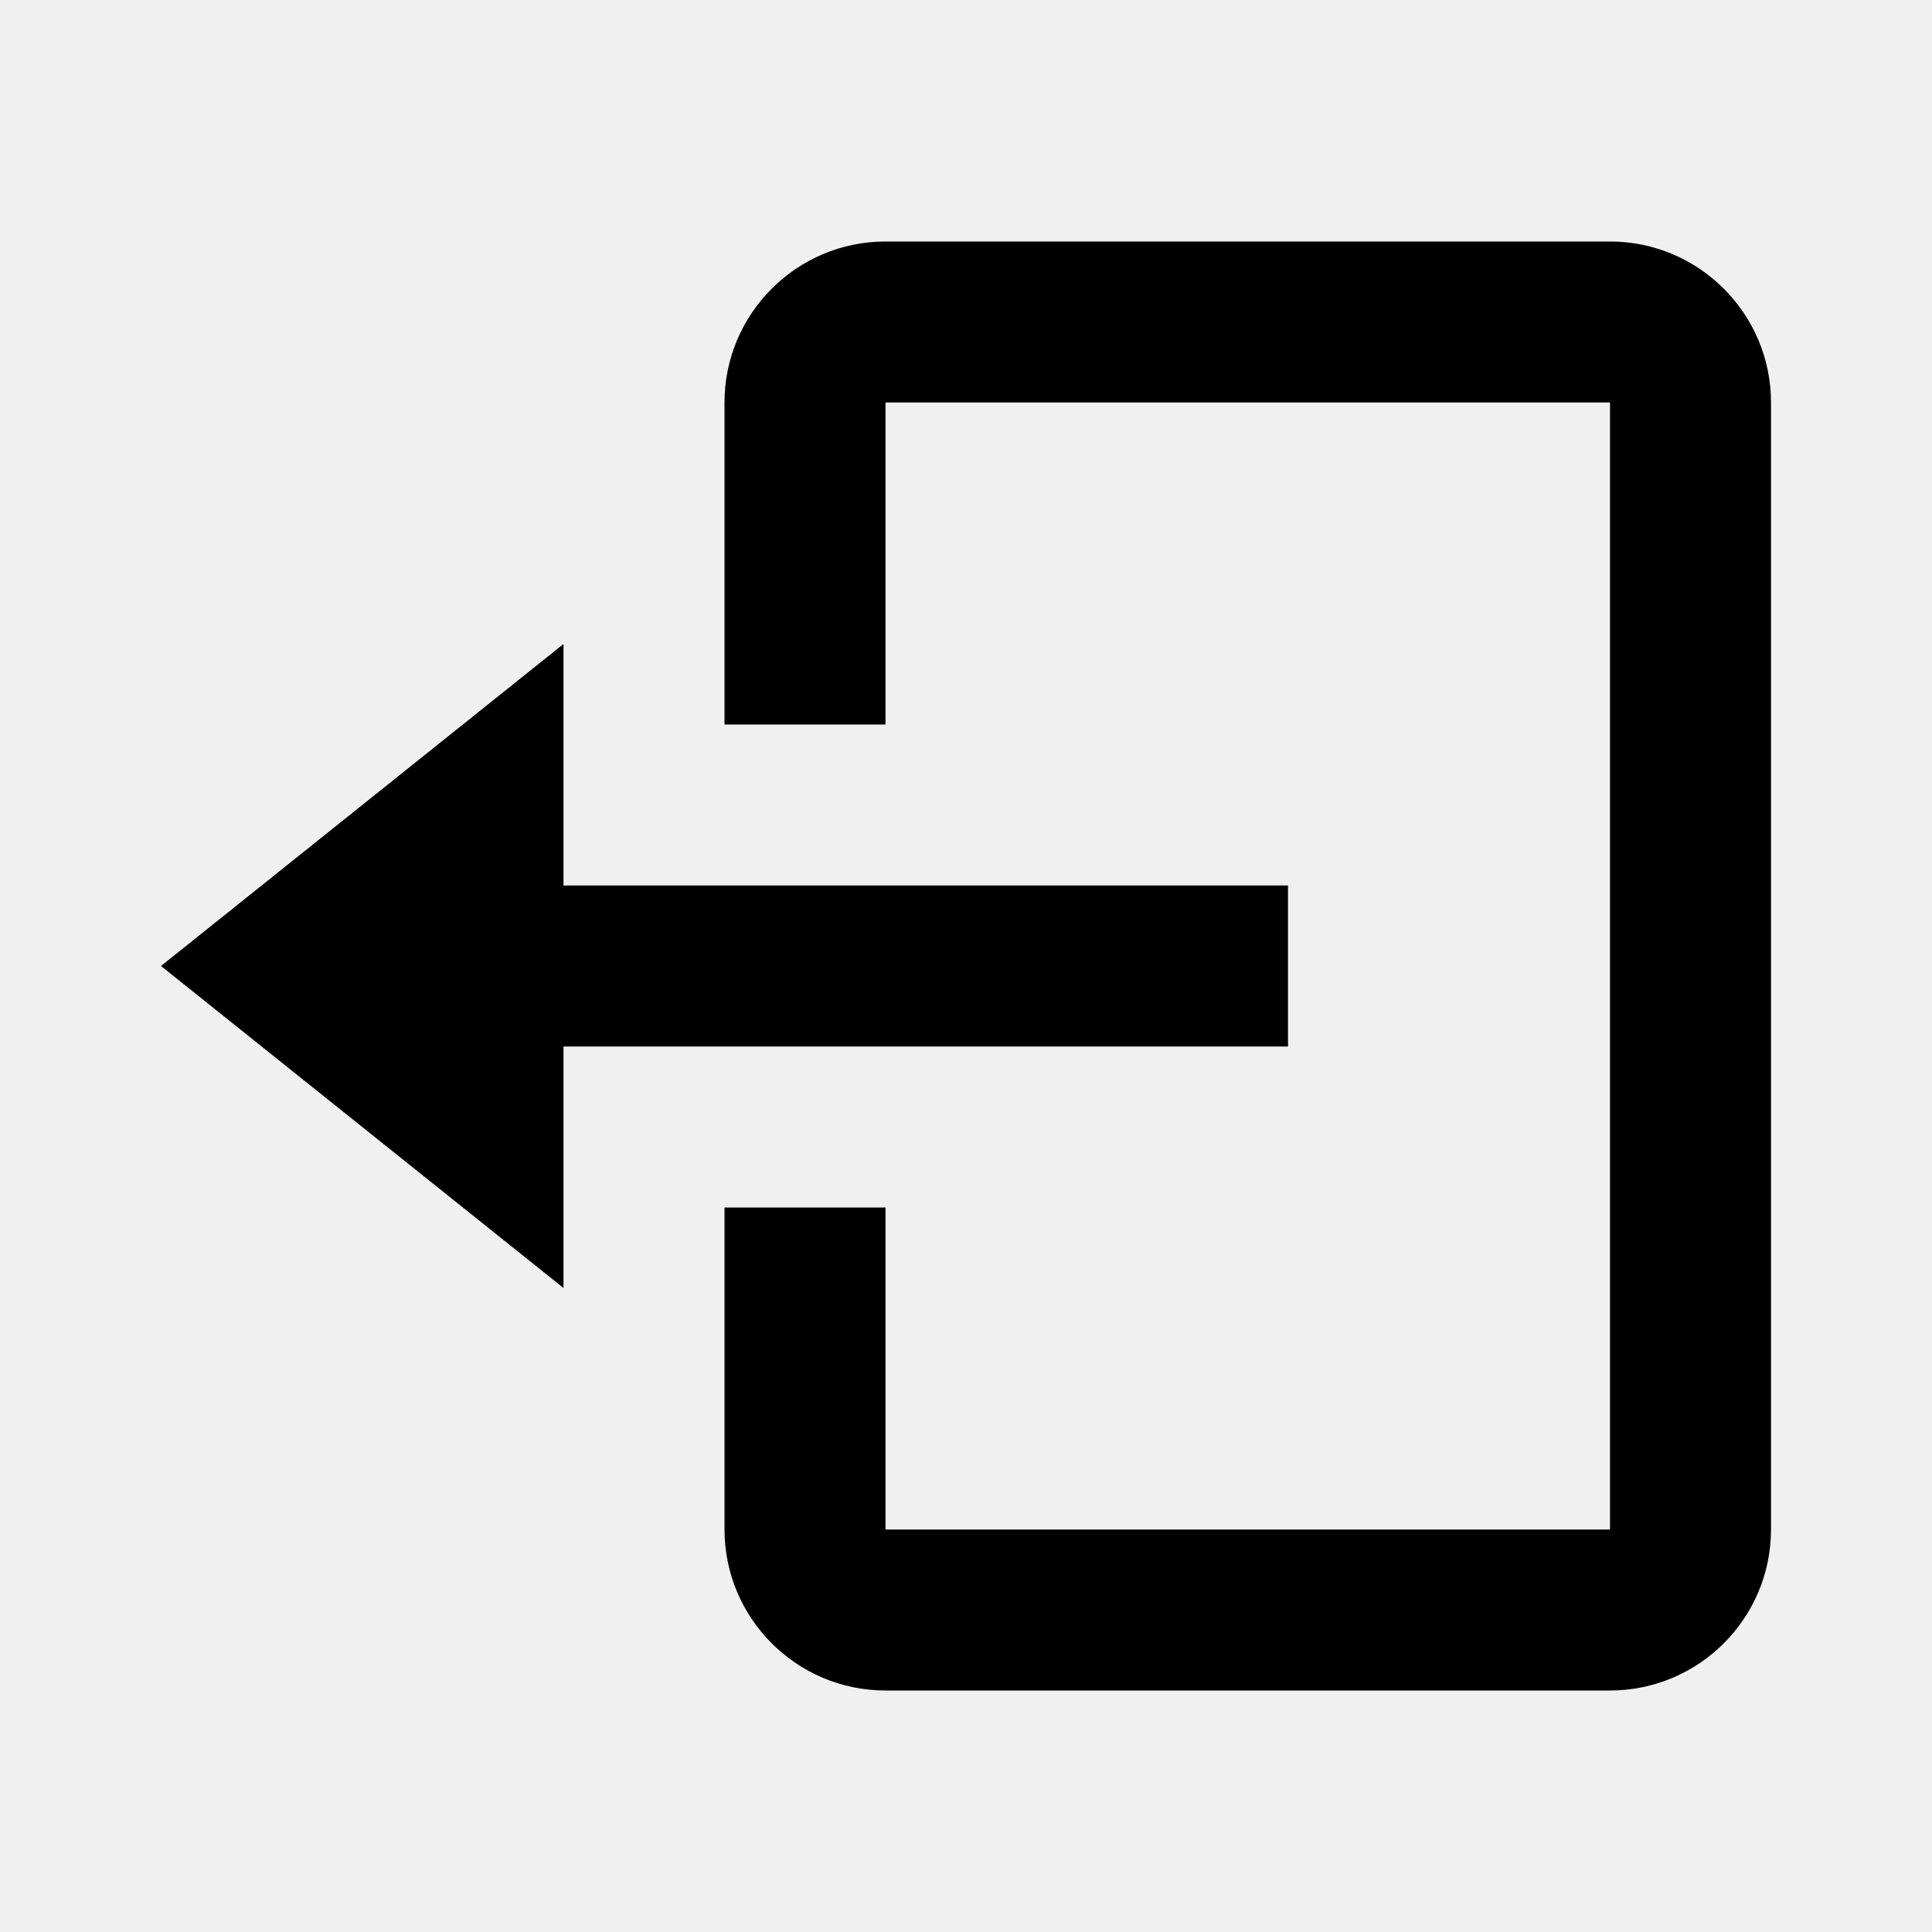
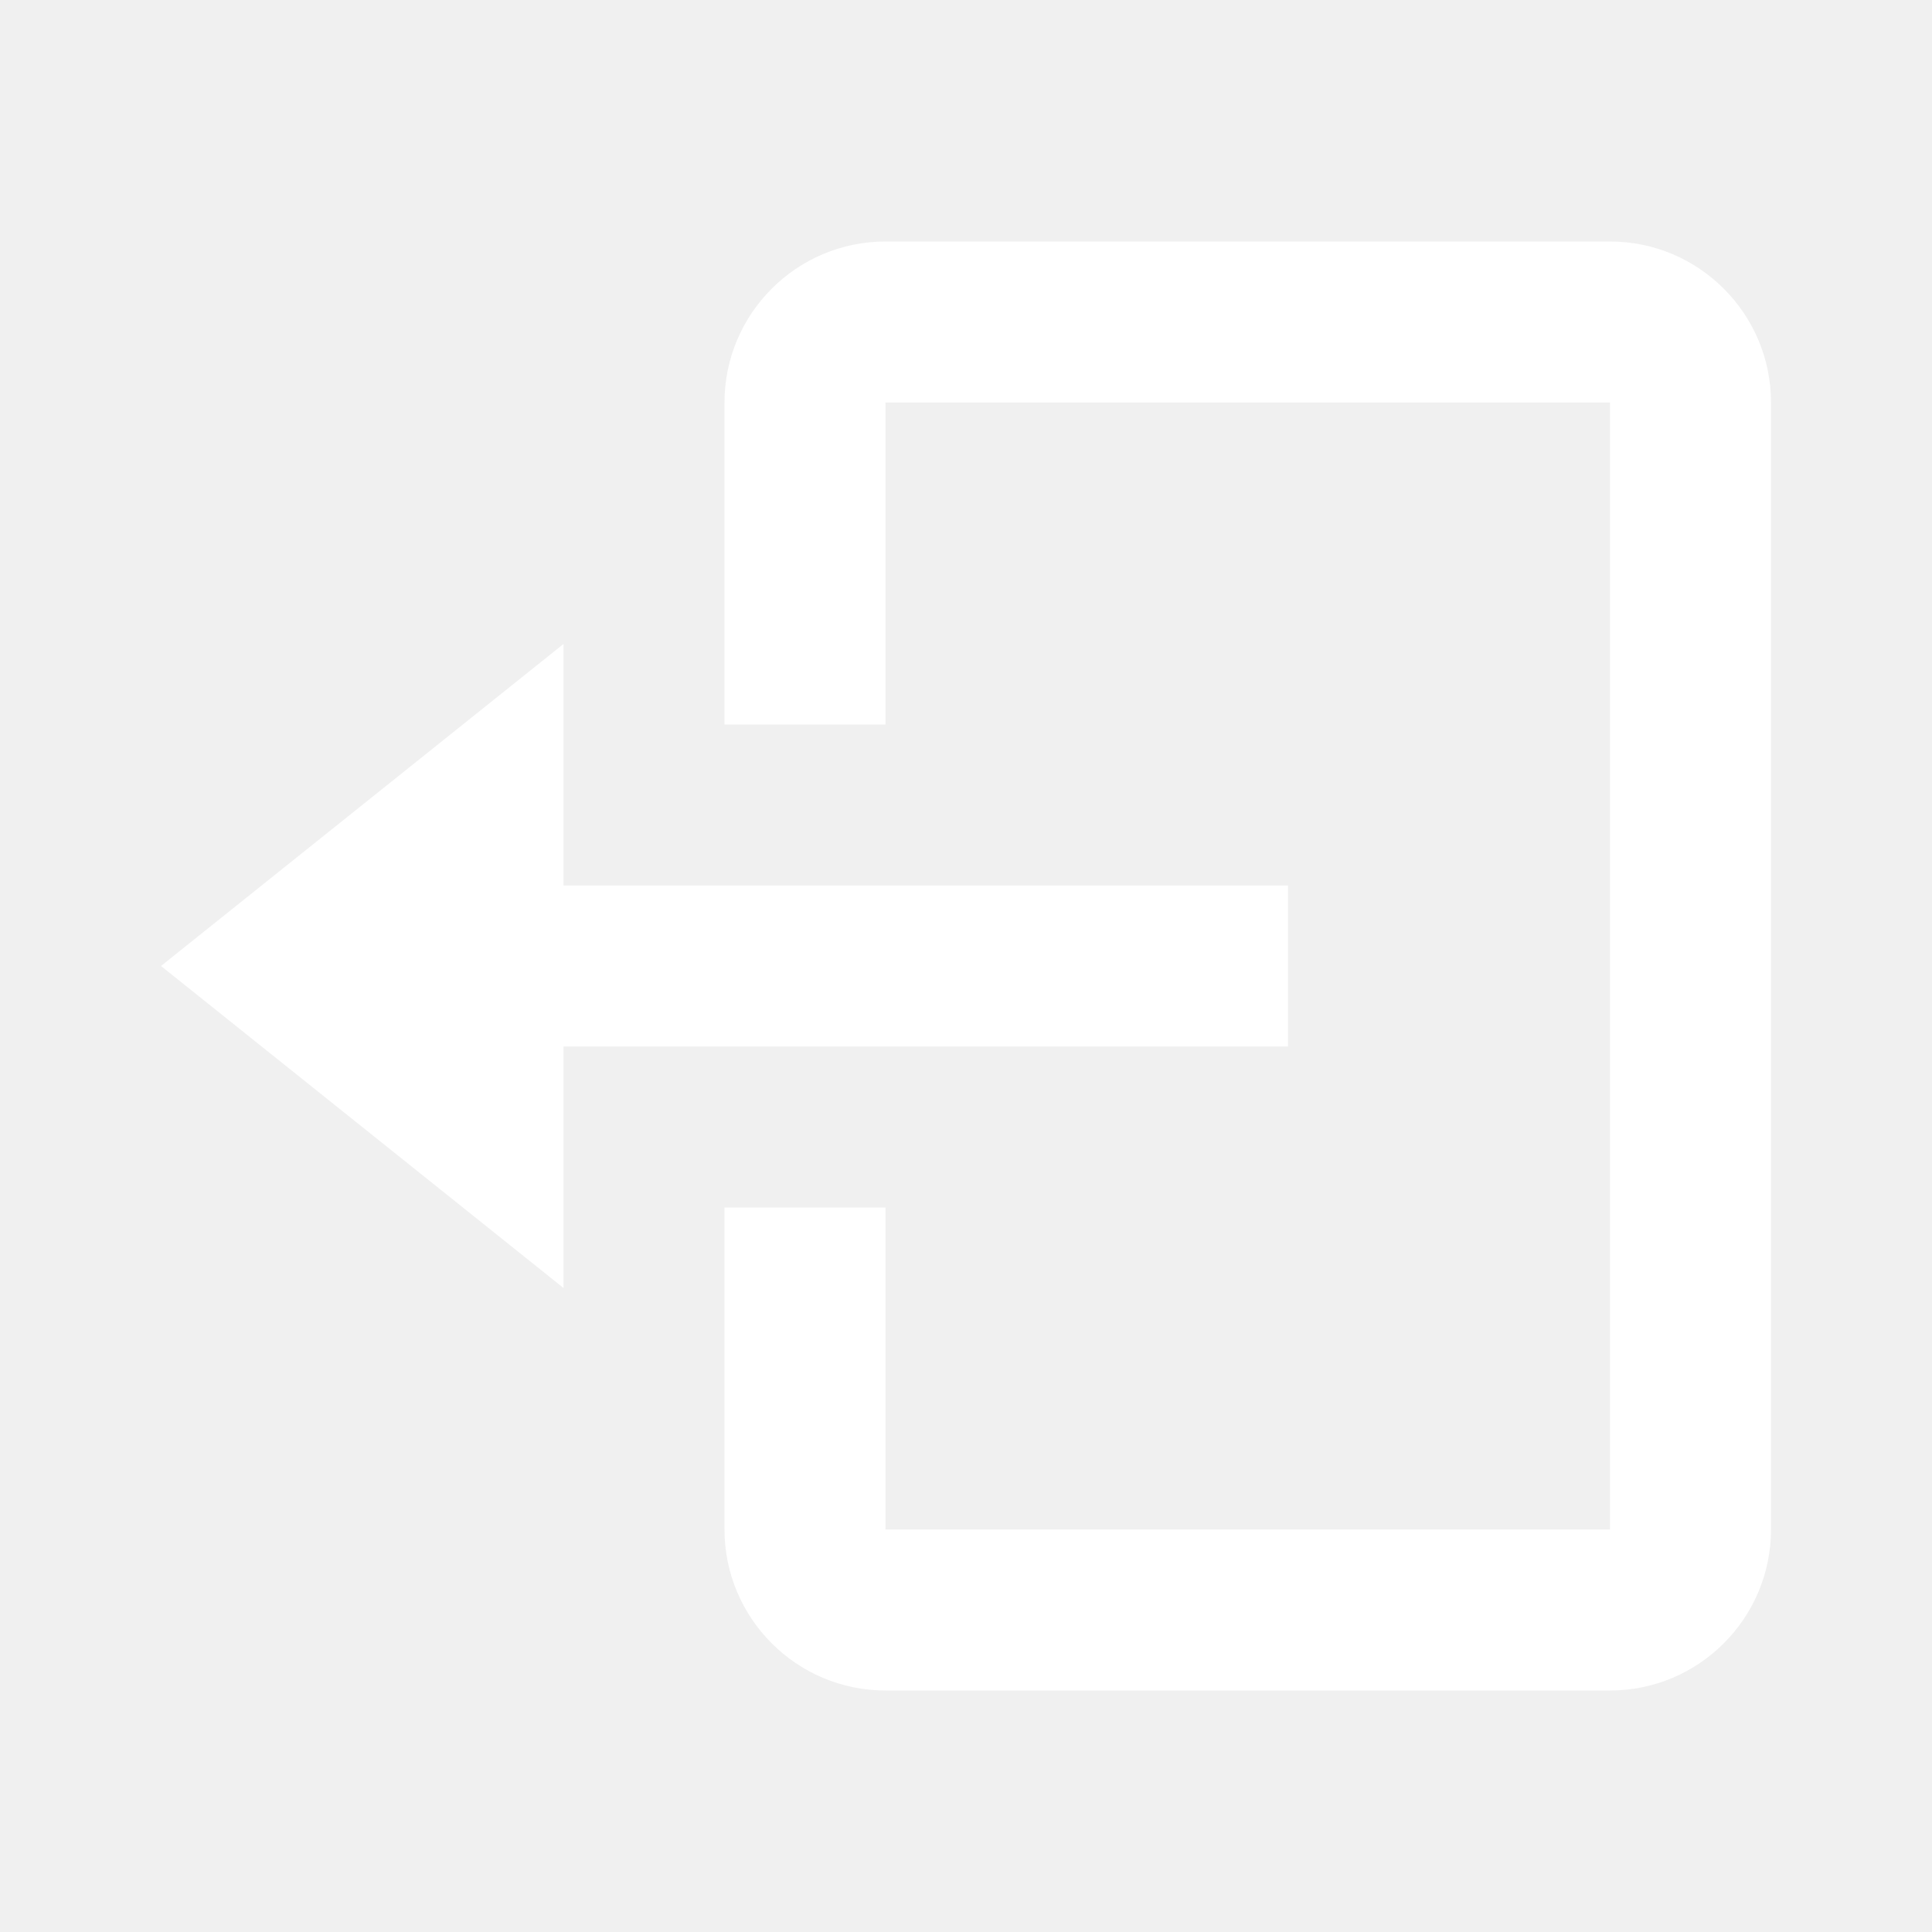
- <svg xmlns="http://www.w3.org/2000/svg" width="24" height="24" viewBox="0 0 24 24">
+ <svg xmlns="http://www.w3.org/2000/svg" width="24" height="24" fill="white" viewBox="0 0 24 24">
  <path d="M16 13v-2H7V8l-5 4 5 4v-3z" />
  <path d="M20 3h-9c-1.103 0-2 .897-2 2v4h2V5h9v14h-9v-4H9v4c0 1.103.897 2 2 2h9c1.103 0 2-.897 2-2V5c0-1.103-.897-2-2-2z" />
</svg>
